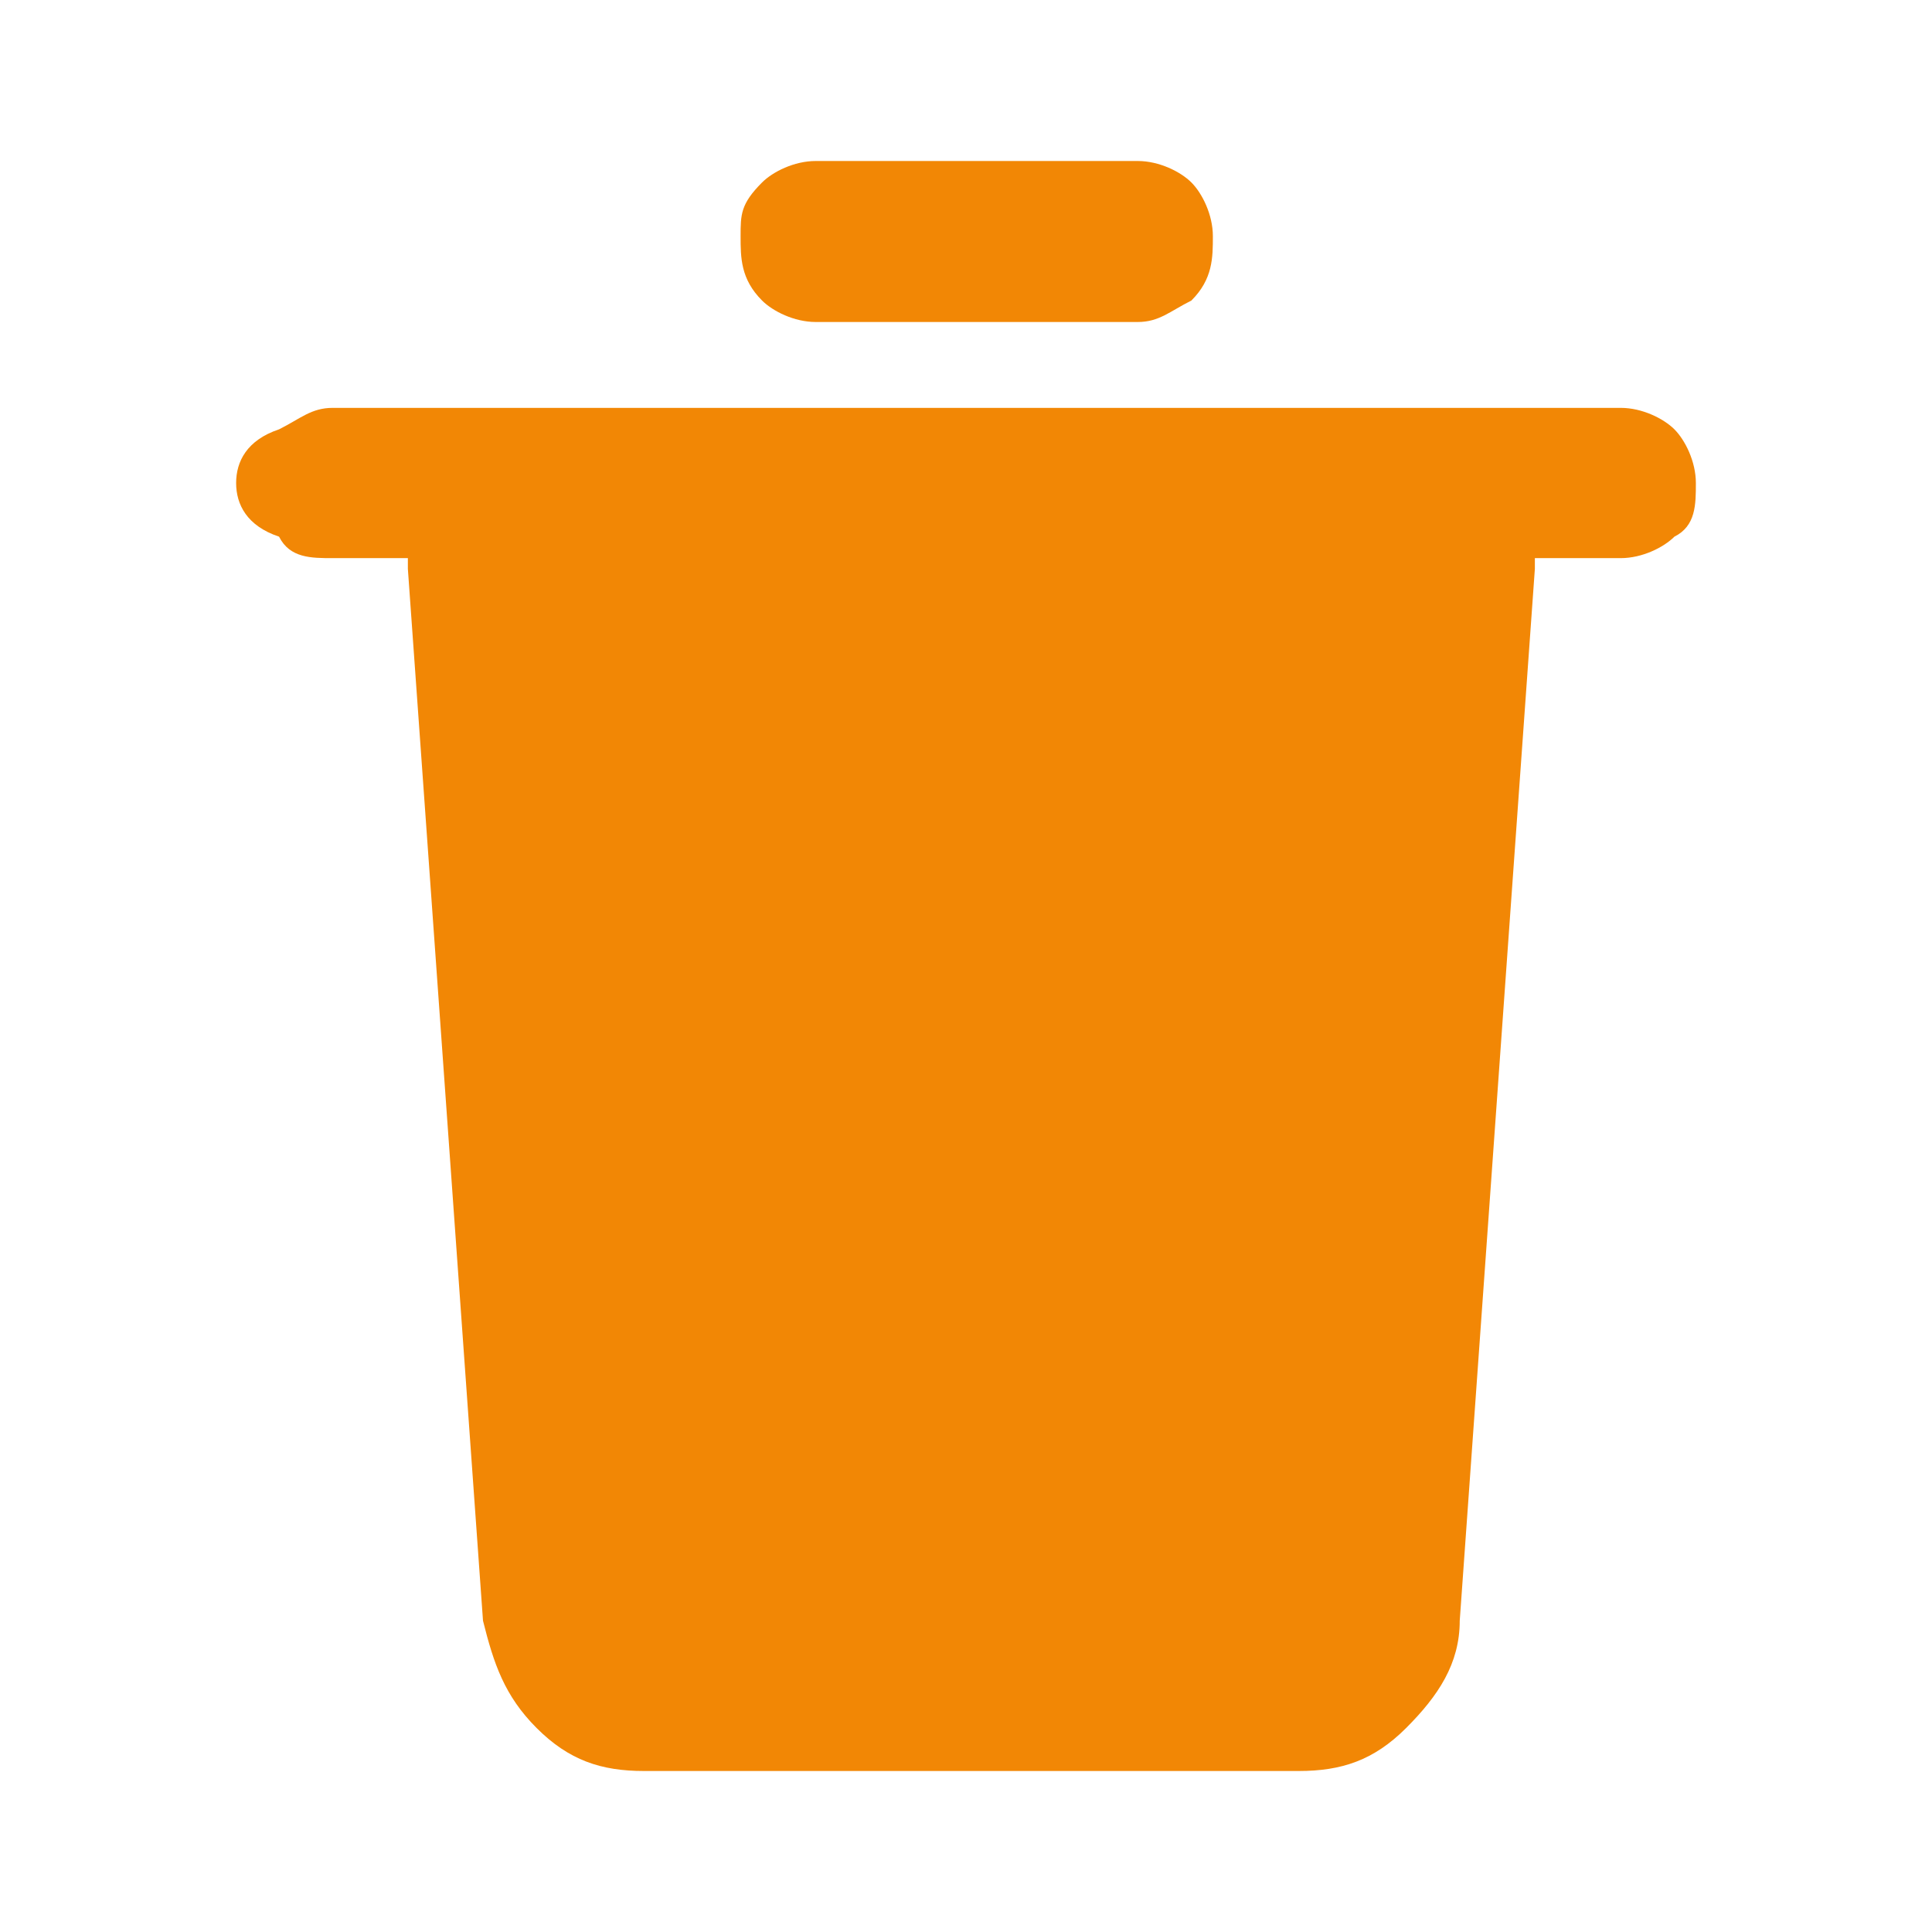
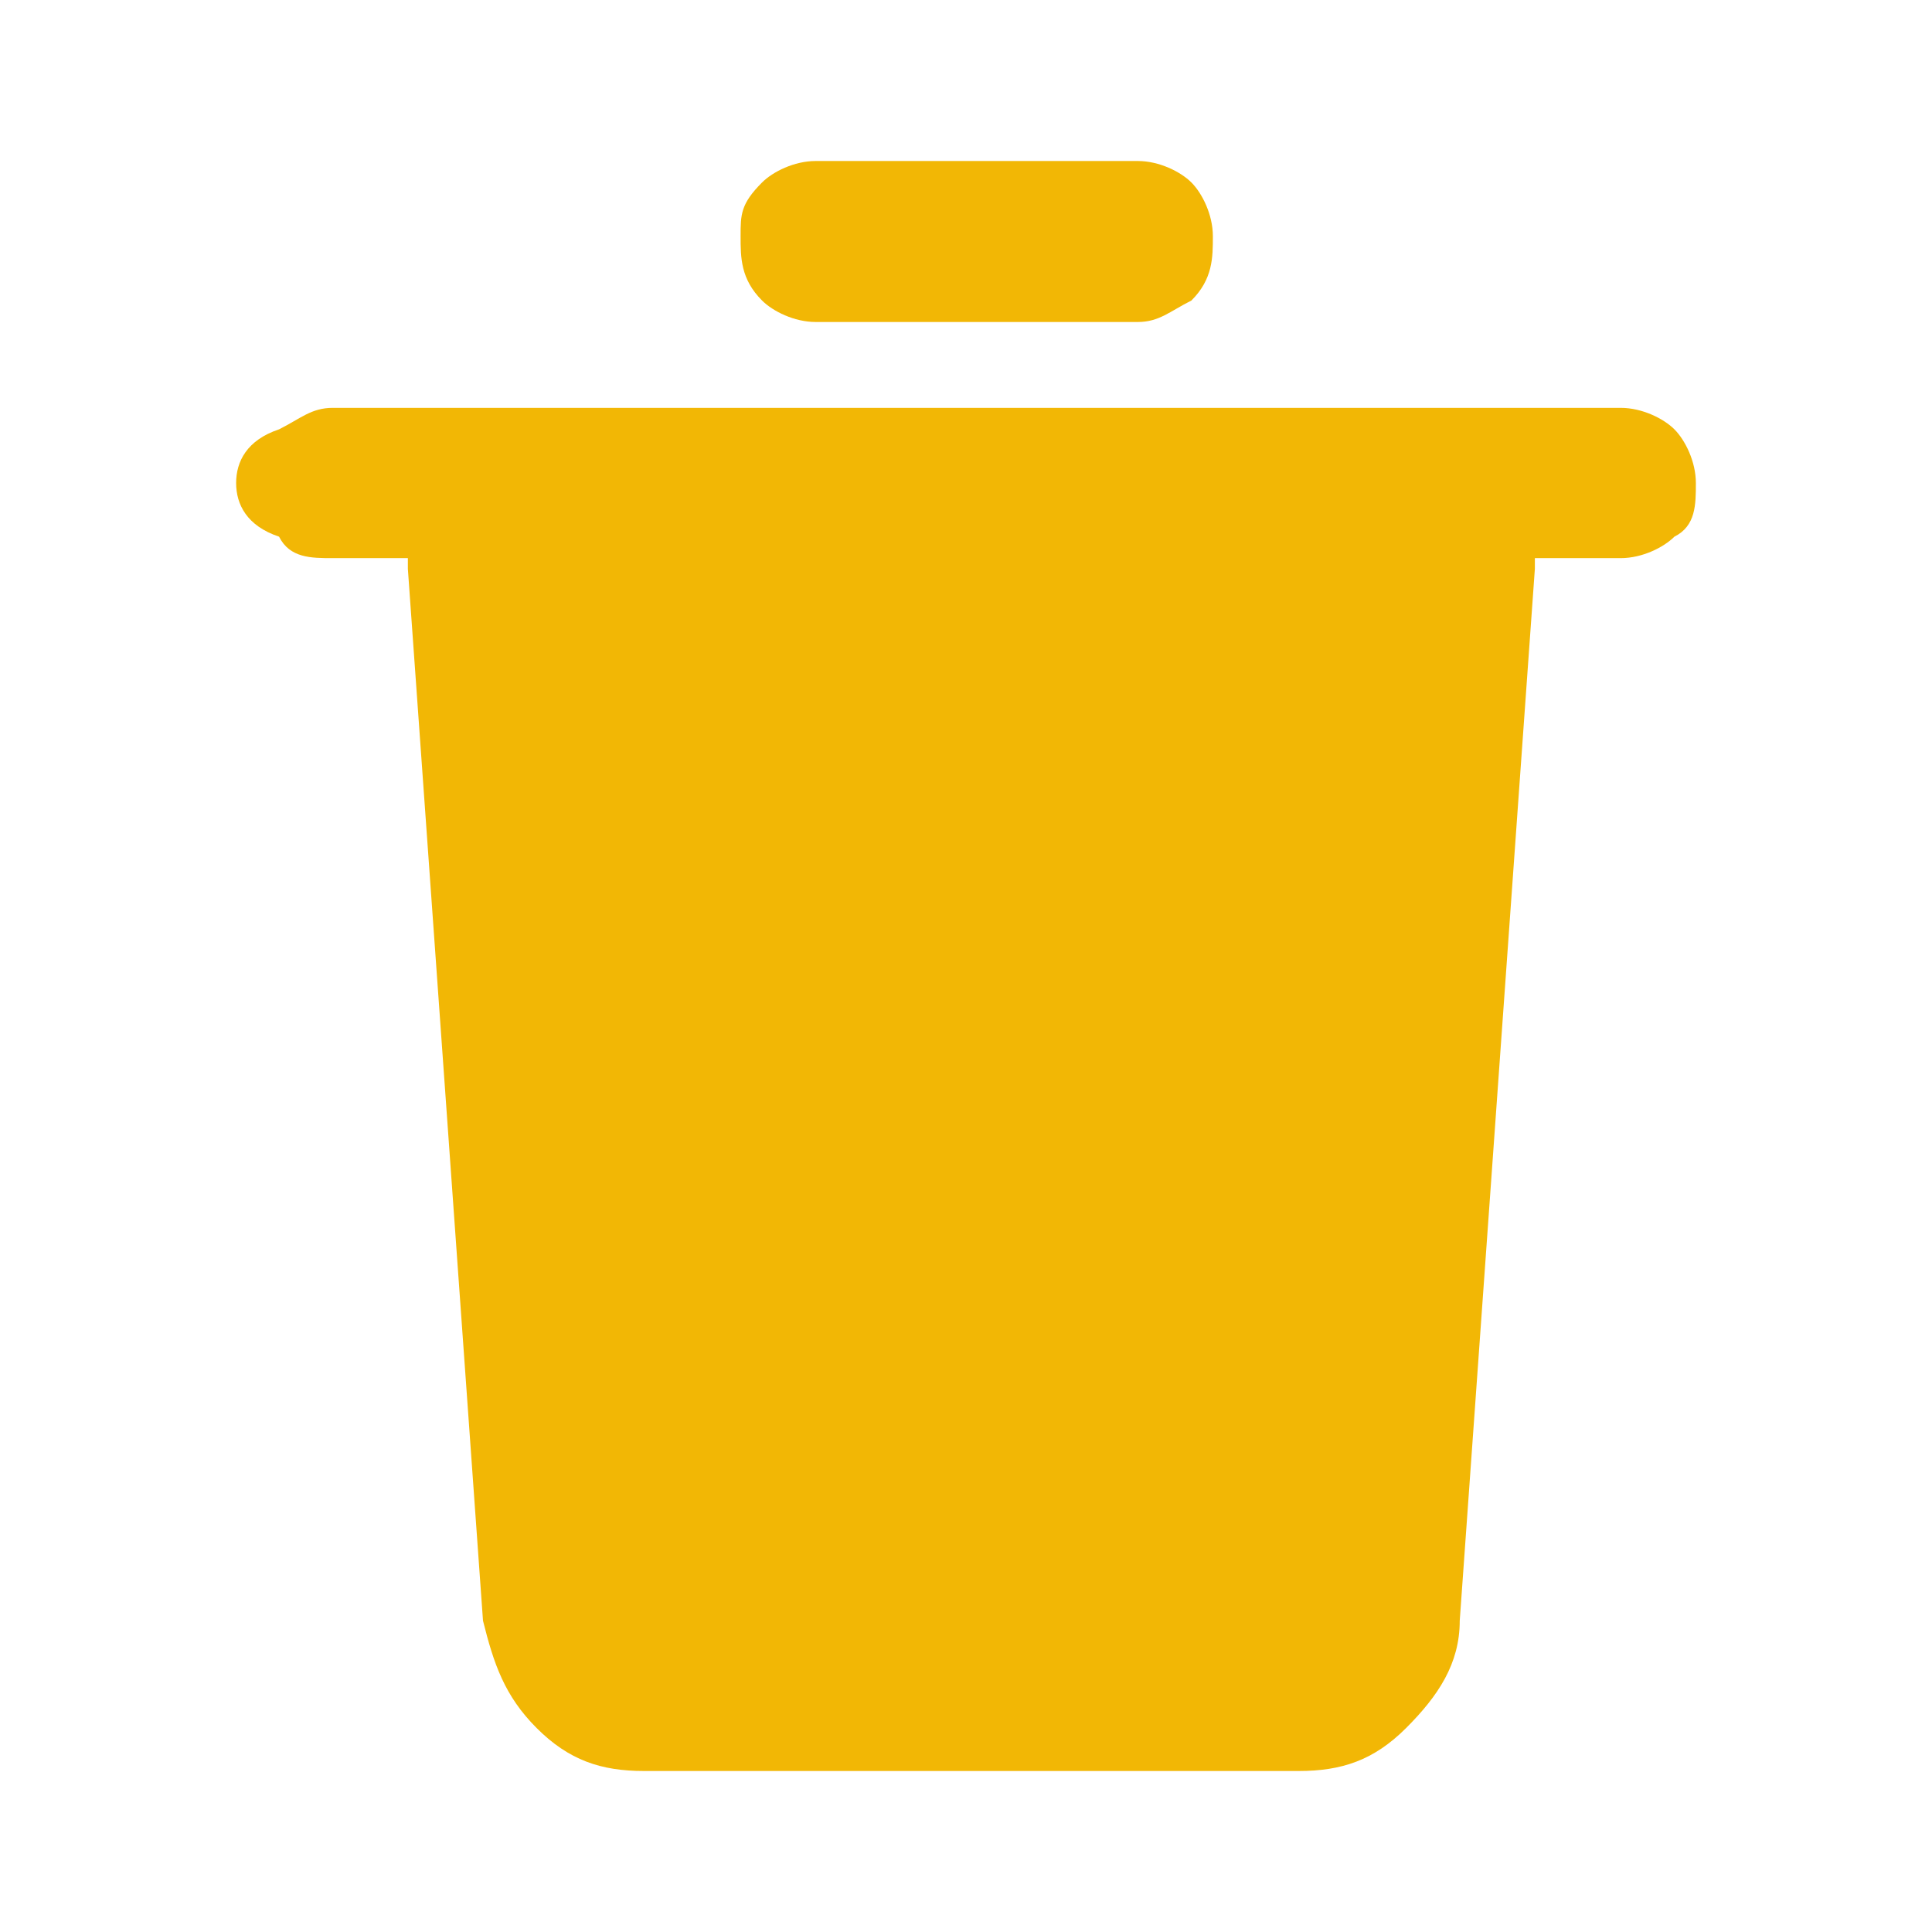
<svg xmlns="http://www.w3.org/2000/svg" version="1.1" id="Layer_1" x="0px" y="0px" viewBox="0 0 18 18" style="enable-background:new 0 0 18 18;" xml:space="preserve">
  <style type="text/css">
- 	.st0{fill:#F28705;}
+ 	.st0{fill:#F2B705;}
</style>
  <g>
    <g>
      <path class="st0" d="M15.1,3.8c0.2,0,0.4,0.1,0.5,0.2c0.1,0.1,0.2,0.3,0.2,0.5s0,0.4-0.2,0.5c-0.1,0.1-0.3,0.2-0.5,0.2h-0.8v0.1    l-0.7,9.8c0,0.4-0.2,0.7-0.5,1c-0.3,0.3-0.6,0.4-1,0.4H6c-0.4,0-0.7-0.1-1-0.4c-0.3-0.3-0.4-0.6-0.5-1L3.8,5.3c0,0,0,0,0-0.1H3.1    c-0.2,0-0.4,0-0.5-0.2C2.3,4.9,2.2,4.7,2.2,4.5S2.3,4.1,2.6,4c0.2-0.1,0.3-0.2,0.5-0.2H15.1z M10.6,1.5c0.2,0,0.4,0.1,0.5,0.2    s0.2,0.3,0.2,0.5s0,0.4-0.2,0.6C10.9,2.9,10.8,3,10.6,3h-3C7.4,3,7.2,2.9,7.1,2.8C6.9,2.6,6.9,2.4,6.9,2.2s0-0.3,0.2-0.5    c0.1-0.1,0.3-0.2,0.5-0.2H10.6z" />
    </g>
  </g>
</svg>
